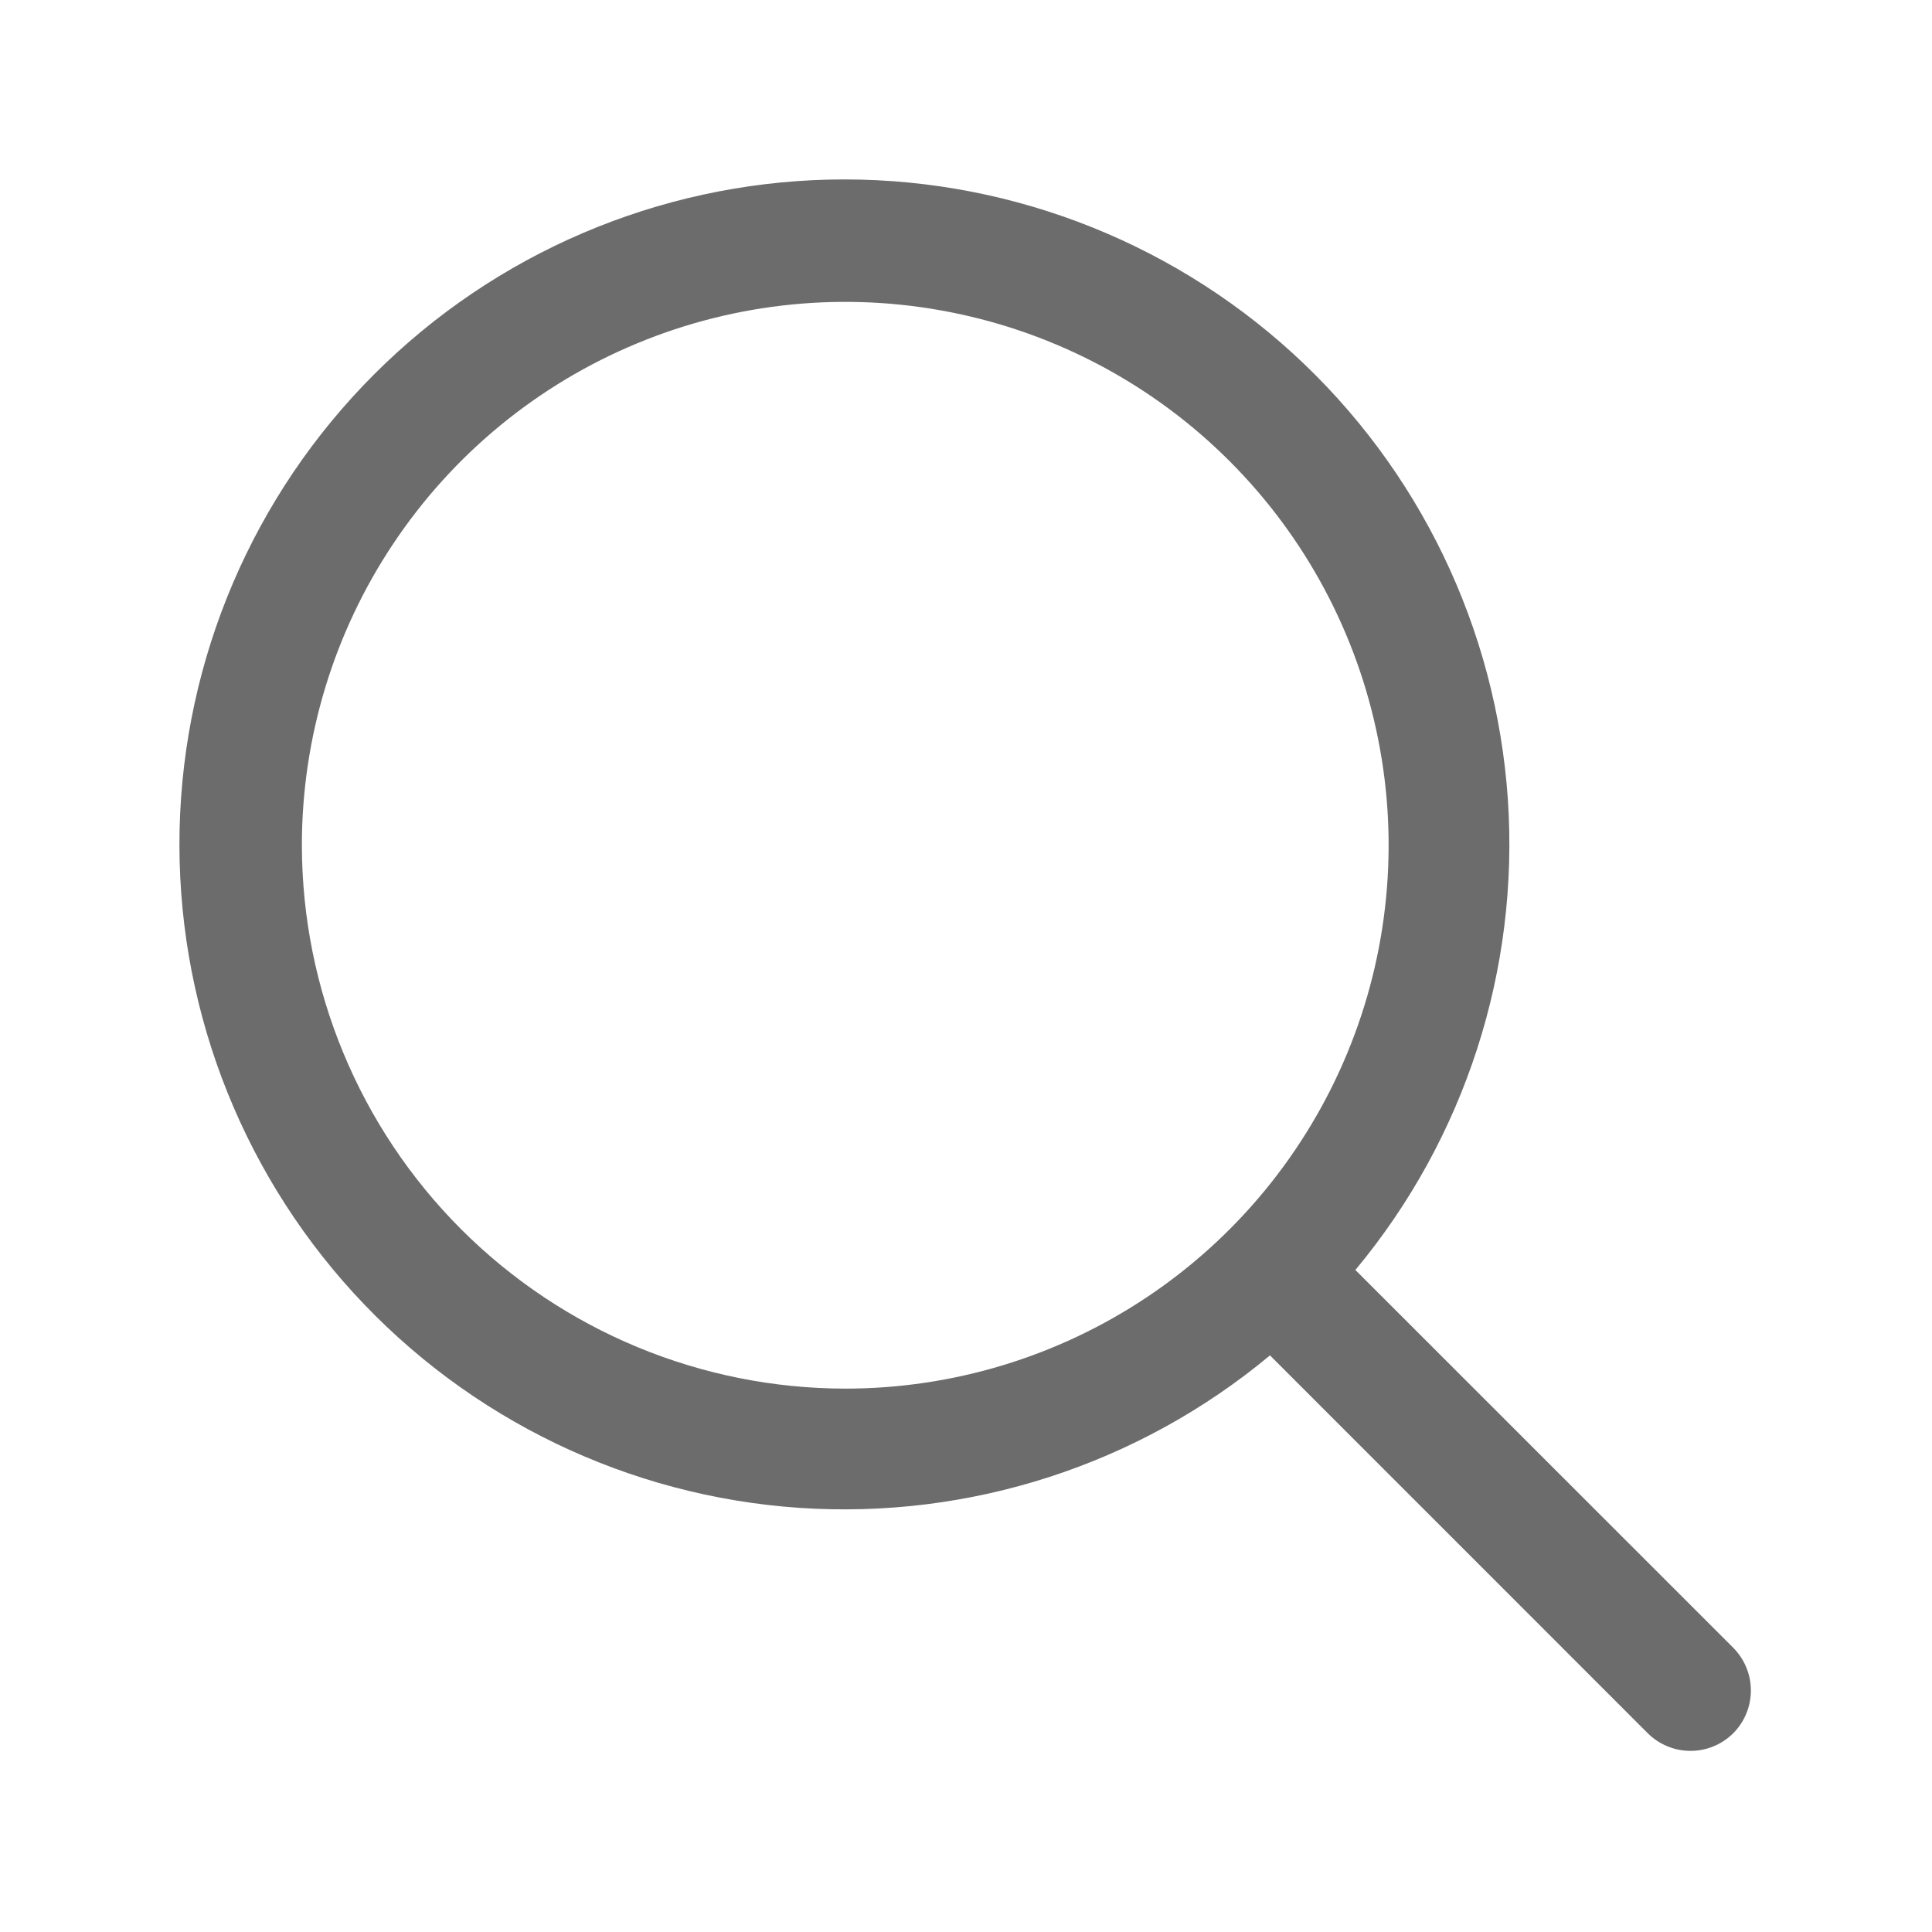
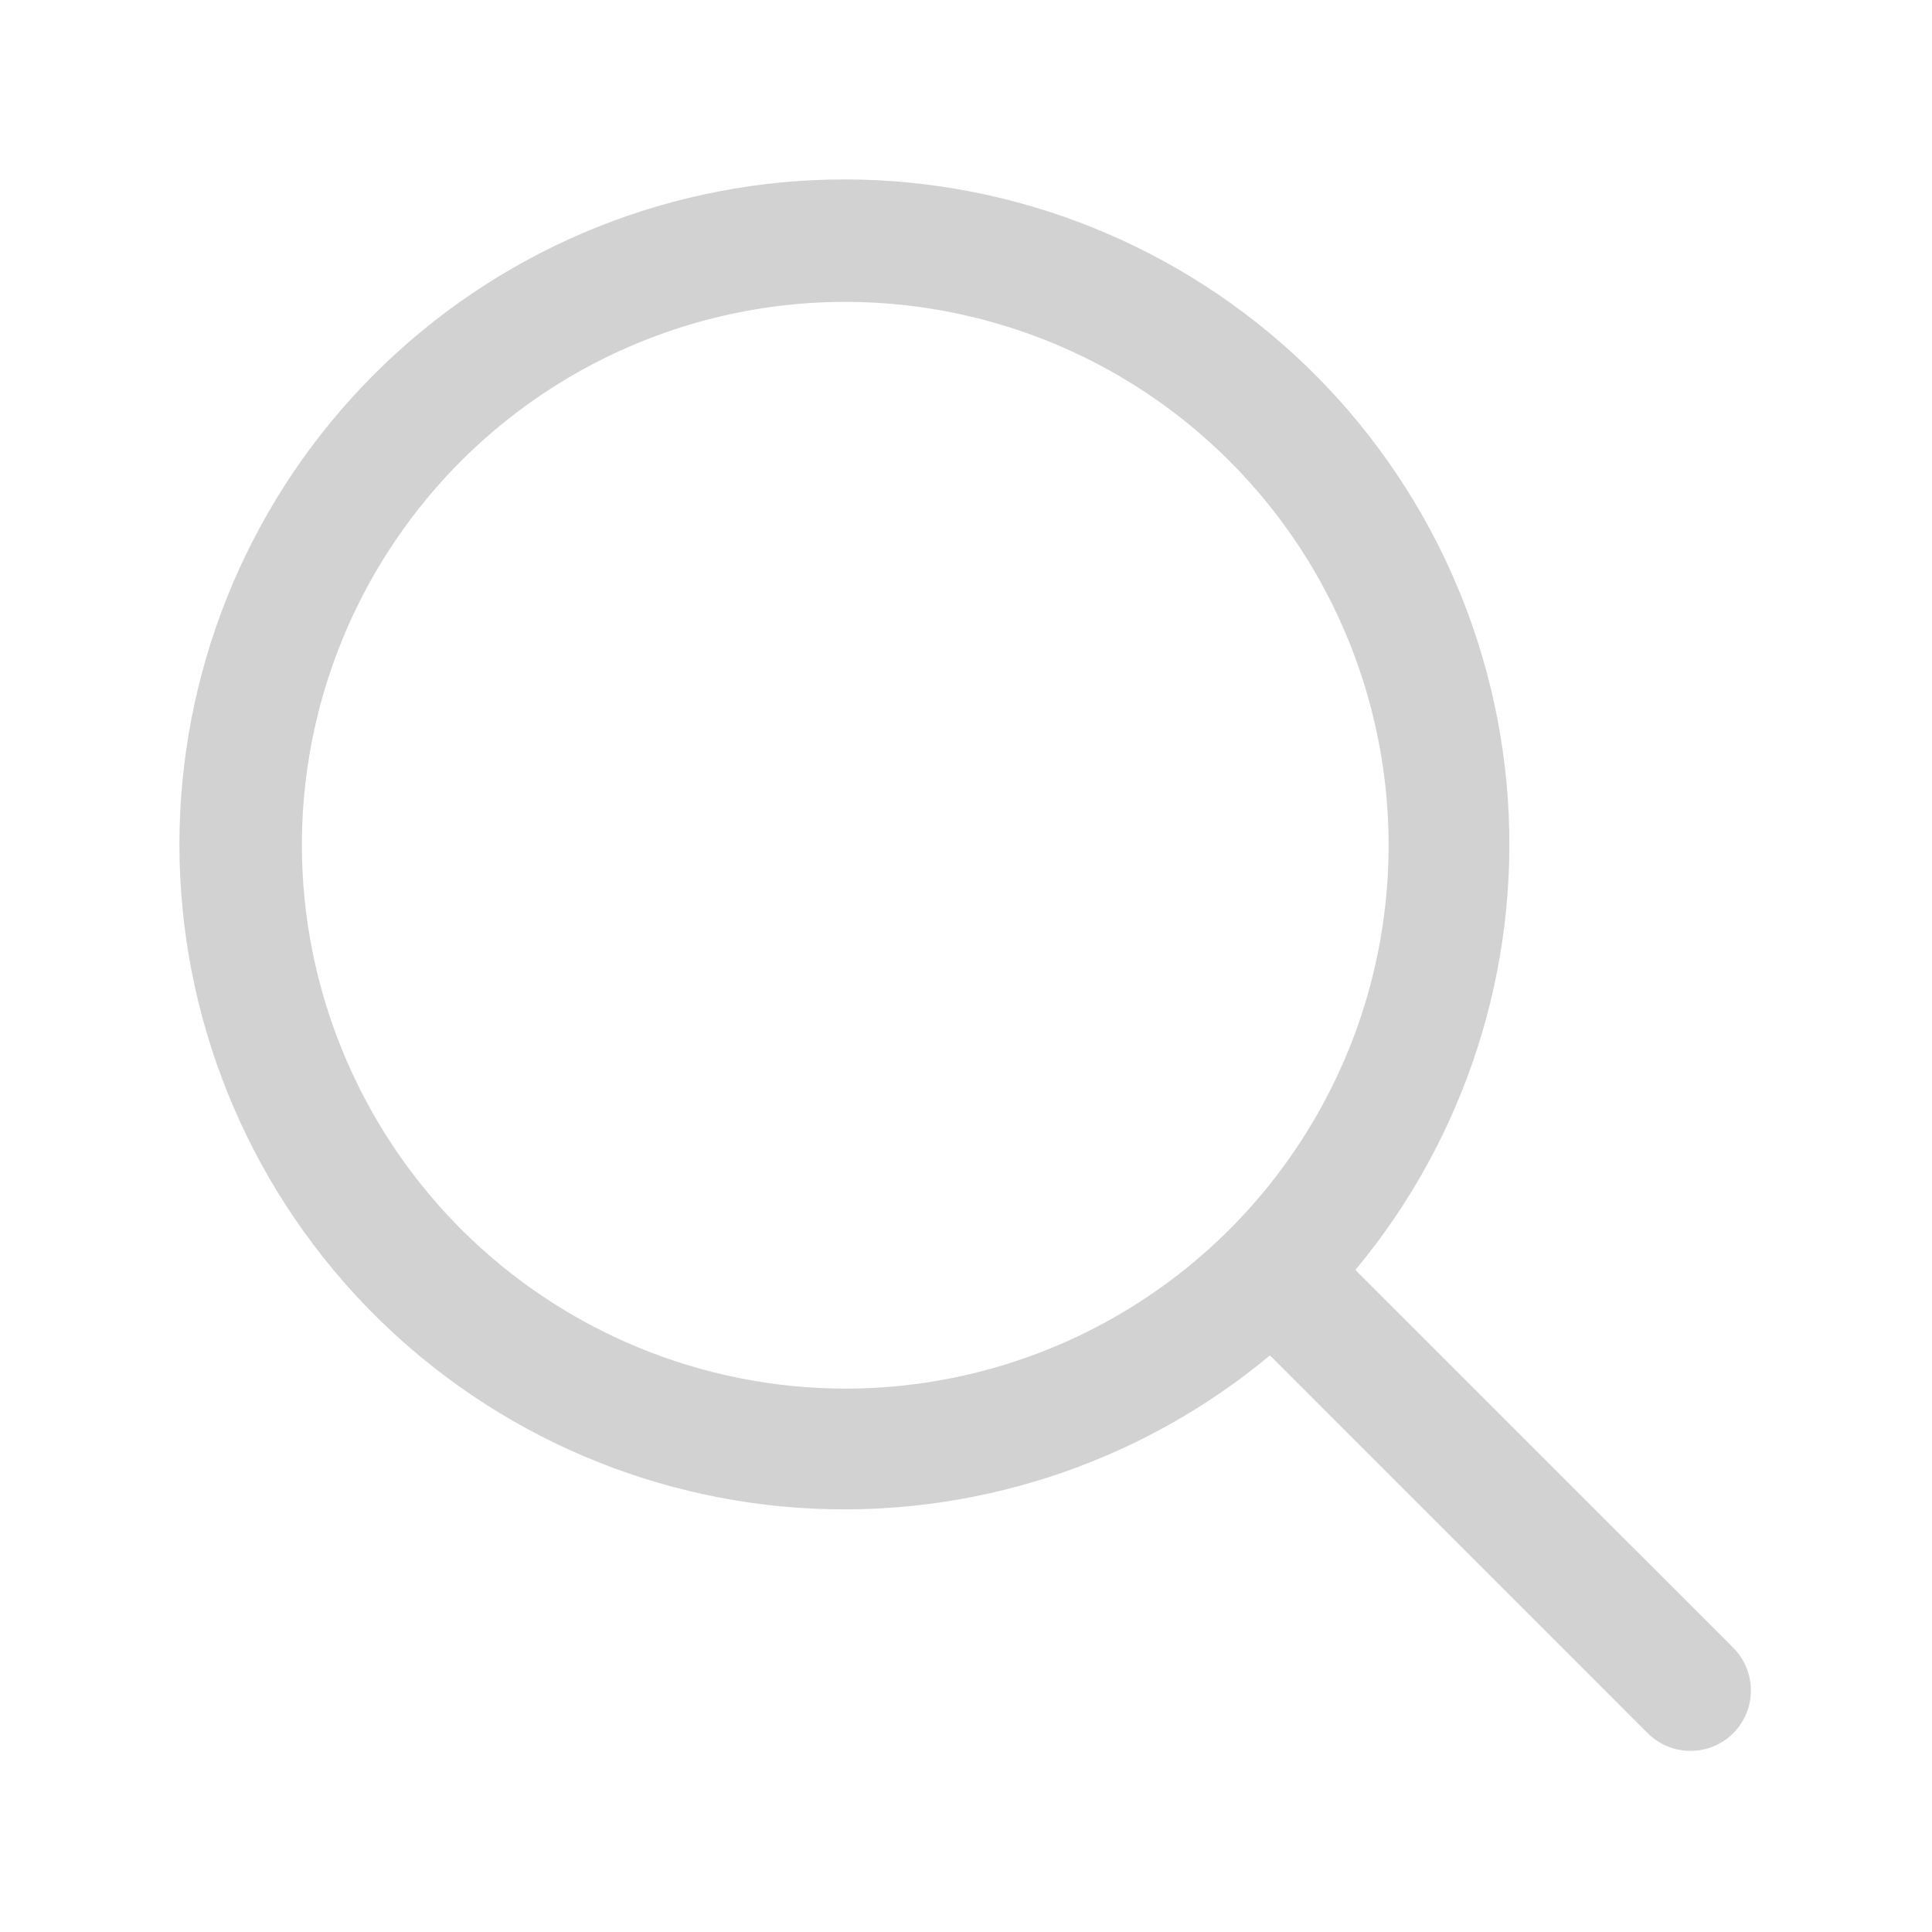
<svg xmlns="http://www.w3.org/2000/svg" width="24" height="24" viewBox="0 0 24 24" fill="none">
-   <path d="M21.531 20.469L16.837 15.776C18.197 14.143 18.875 12.048 18.731 9.927C18.586 7.806 17.629 5.823 16.059 4.389C14.489 2.956 12.427 2.183 10.302 2.231C8.177 2.28 6.152 3.145 4.649 4.649C3.145 6.152 2.28 8.177 2.231 10.302C2.183 12.427 2.956 14.489 4.389 16.059C5.823 17.629 7.806 18.586 9.927 18.731C12.048 18.875 14.143 18.197 15.776 16.837L20.469 21.531C20.539 21.6 20.622 21.656 20.713 21.693C20.804 21.731 20.901 21.75 21 21.75C21.099 21.75 21.196 21.731 21.287 21.693C21.378 21.656 21.461 21.6 21.531 21.531C21.6 21.461 21.656 21.378 21.693 21.287C21.731 21.196 21.75 21.099 21.75 21C21.75 20.901 21.731 20.804 21.693 20.713C21.656 20.622 21.6 20.539 21.531 20.469ZM3.75 10.5C3.75 9.165 4.146 7.86 4.888 6.75C5.629 5.64 6.683 4.775 7.917 4.264C9.15 3.753 10.508 3.619 11.817 3.88C13.126 4.14 14.329 4.783 15.273 5.727C16.217 6.671 16.86 7.874 17.12 9.183C17.381 10.492 17.247 11.85 16.736 13.083C16.225 14.316 15.36 15.371 14.25 16.112C13.14 16.854 11.835 17.25 10.5 17.25C8.71 17.248 6.995 16.536 5.729 15.271C4.464 14.005 3.752 12.29 3.75 10.5Z" fill="#6C6C6C" />
+   <path d="M21.531 20.469L16.837 15.776C18.197 14.143 18.875 12.048 18.731 9.927C18.586 7.806 17.629 5.823 16.059 4.389C14.489 2.956 12.427 2.183 10.302 2.231C8.177 2.28 6.152 3.145 4.649 4.649C3.145 6.152 2.28 8.177 2.231 10.302C2.183 12.427 2.956 14.489 4.389 16.059C5.823 17.629 7.806 18.586 9.927 18.731C12.048 18.875 14.143 18.197 15.776 16.837L20.469 21.531C20.539 21.6 20.622 21.656 20.713 21.693C20.804 21.731 20.901 21.75 21 21.75C21.099 21.75 21.196 21.731 21.287 21.693C21.378 21.656 21.461 21.6 21.531 21.531C21.6 21.461 21.656 21.378 21.693 21.287C21.731 21.196 21.75 21.099 21.75 21C21.75 20.901 21.731 20.804 21.693 20.713C21.656 20.622 21.6 20.539 21.531 20.469ZM3.75 10.5C3.75 9.165 4.146 7.86 4.888 6.75C5.629 5.64 6.683 4.775 7.917 4.264C9.15 3.753 10.508 3.619 11.817 3.88C13.126 4.14 14.329 4.783 15.273 5.727C16.217 6.671 16.86 7.874 17.12 9.183C17.381 10.492 17.247 11.85 16.736 13.083C16.225 14.316 15.36 15.371 14.25 16.112C13.14 16.854 11.835 17.25 10.5 17.25C8.71 17.248 6.995 16.536 5.729 15.271C4.464 14.005 3.752 12.29 3.75 10.5Z" fill="#d2d2d2" />
</svg>
